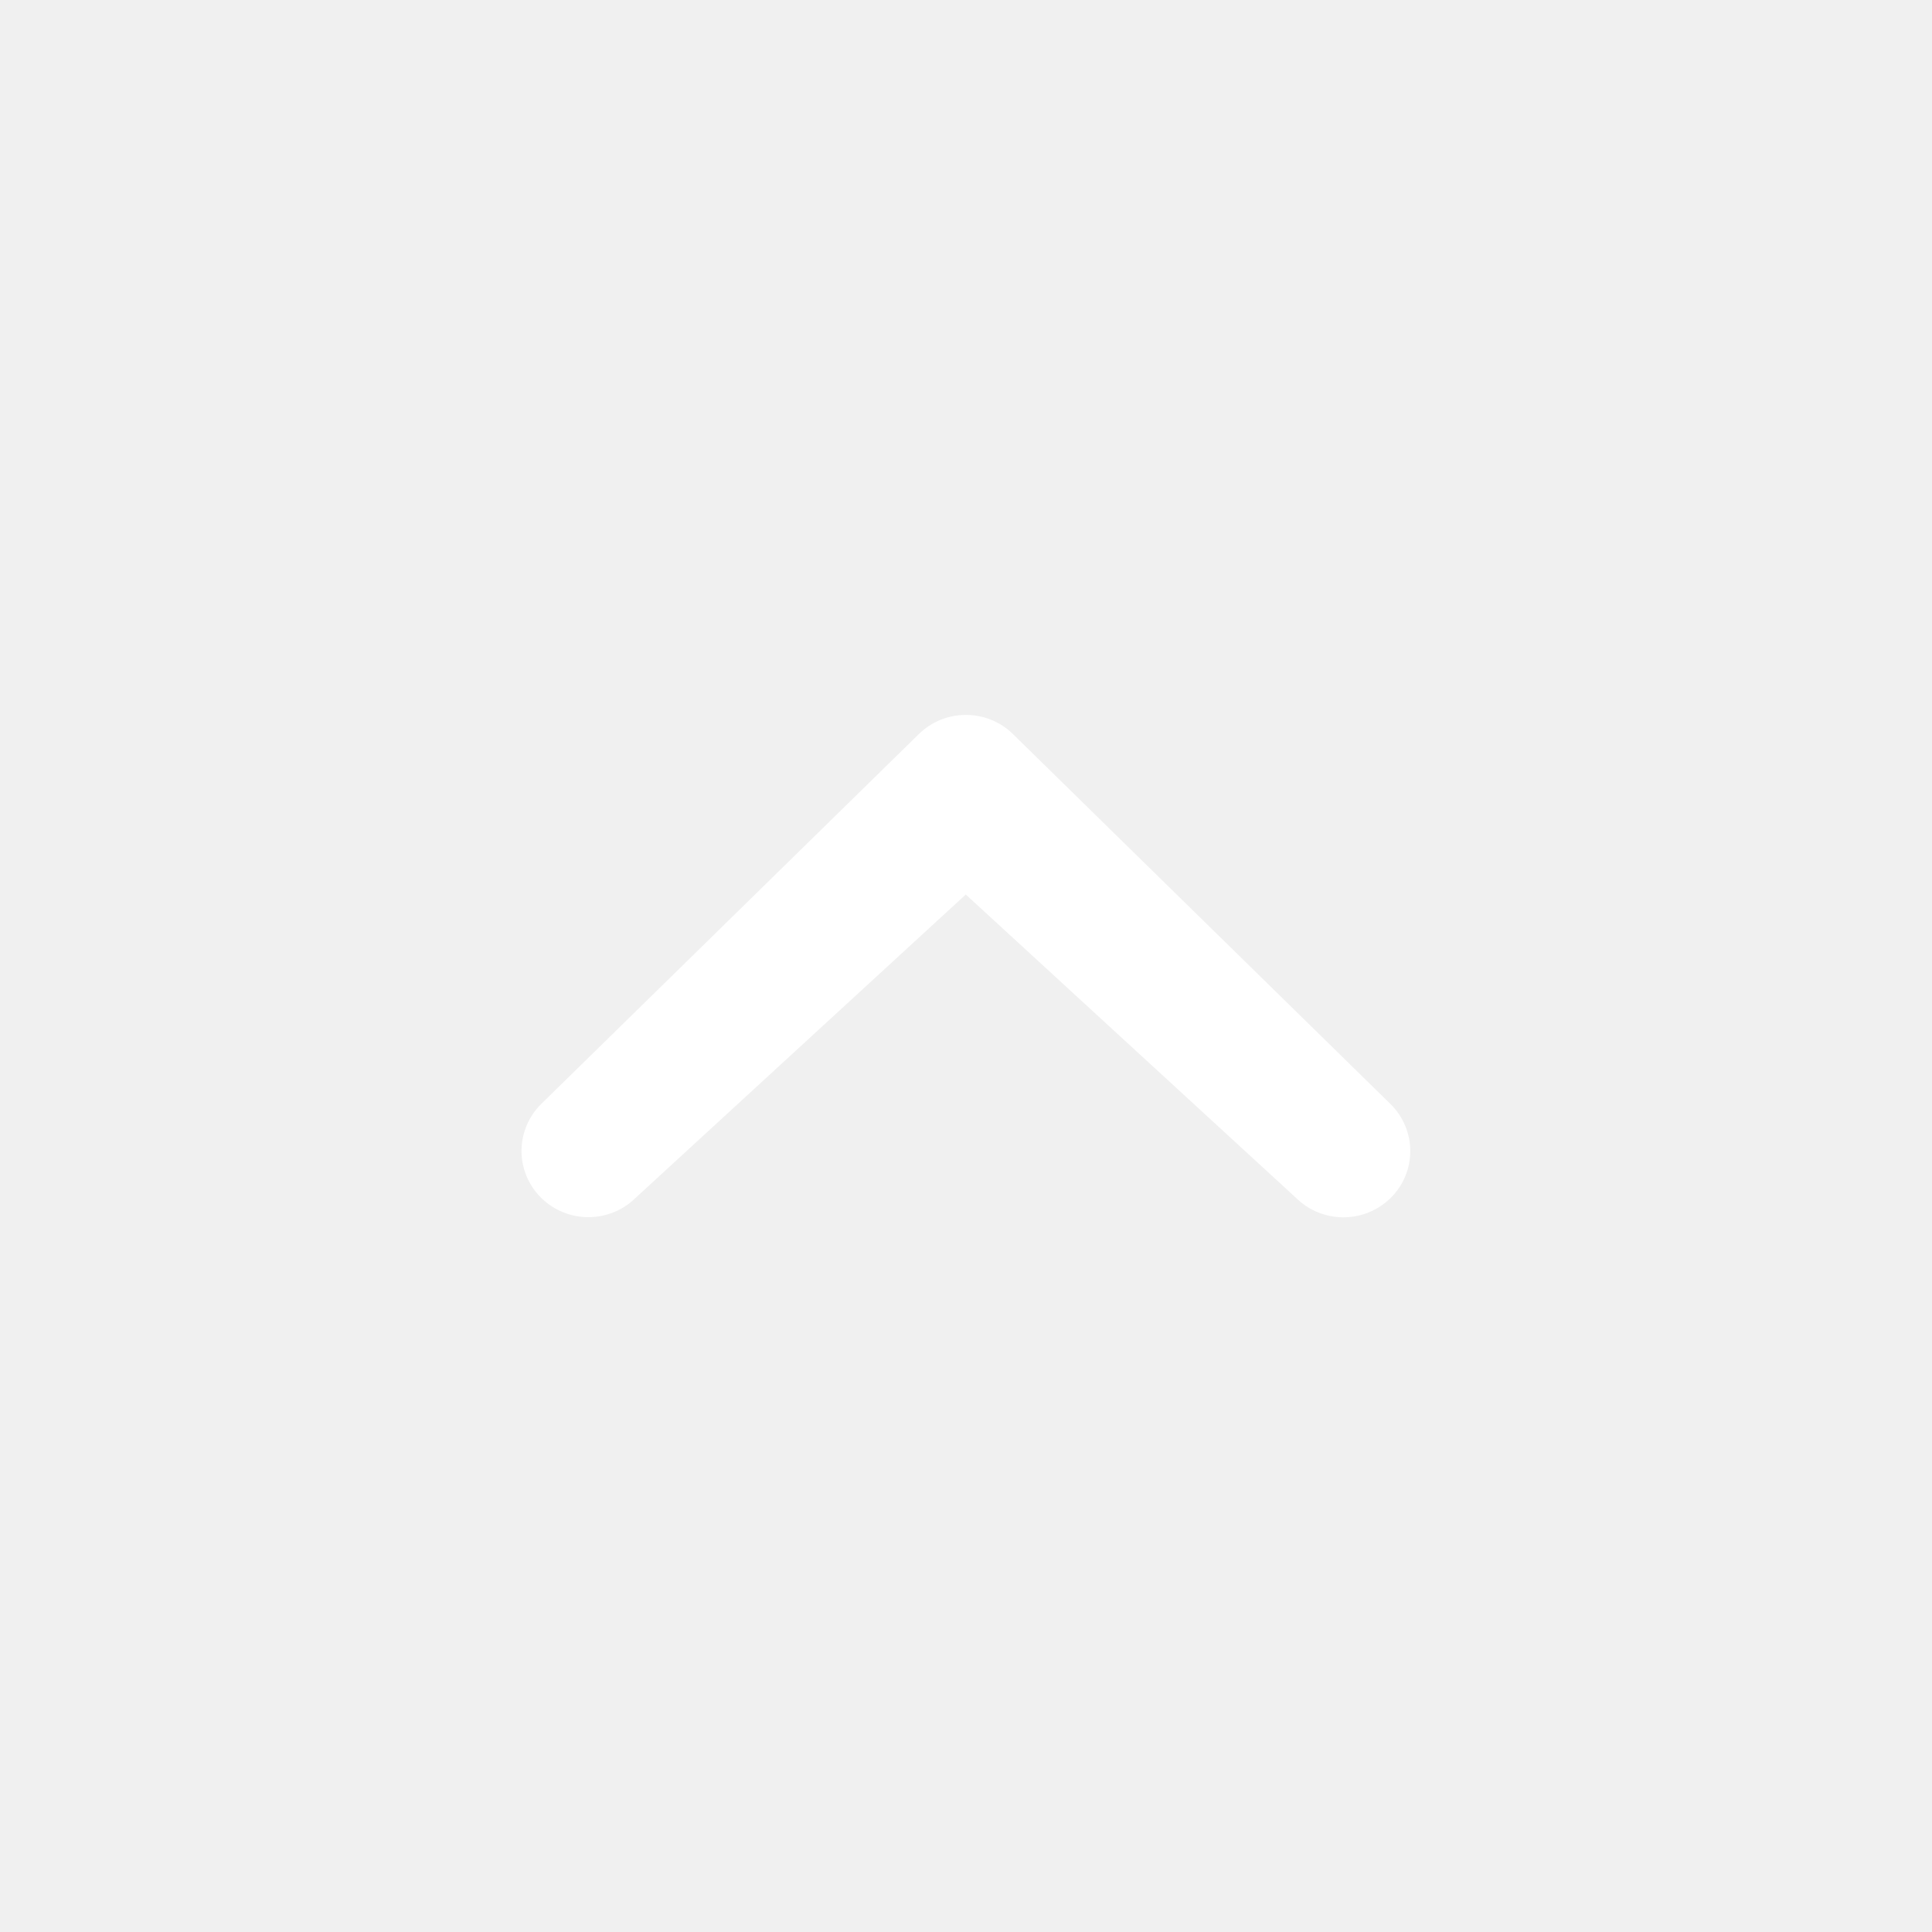
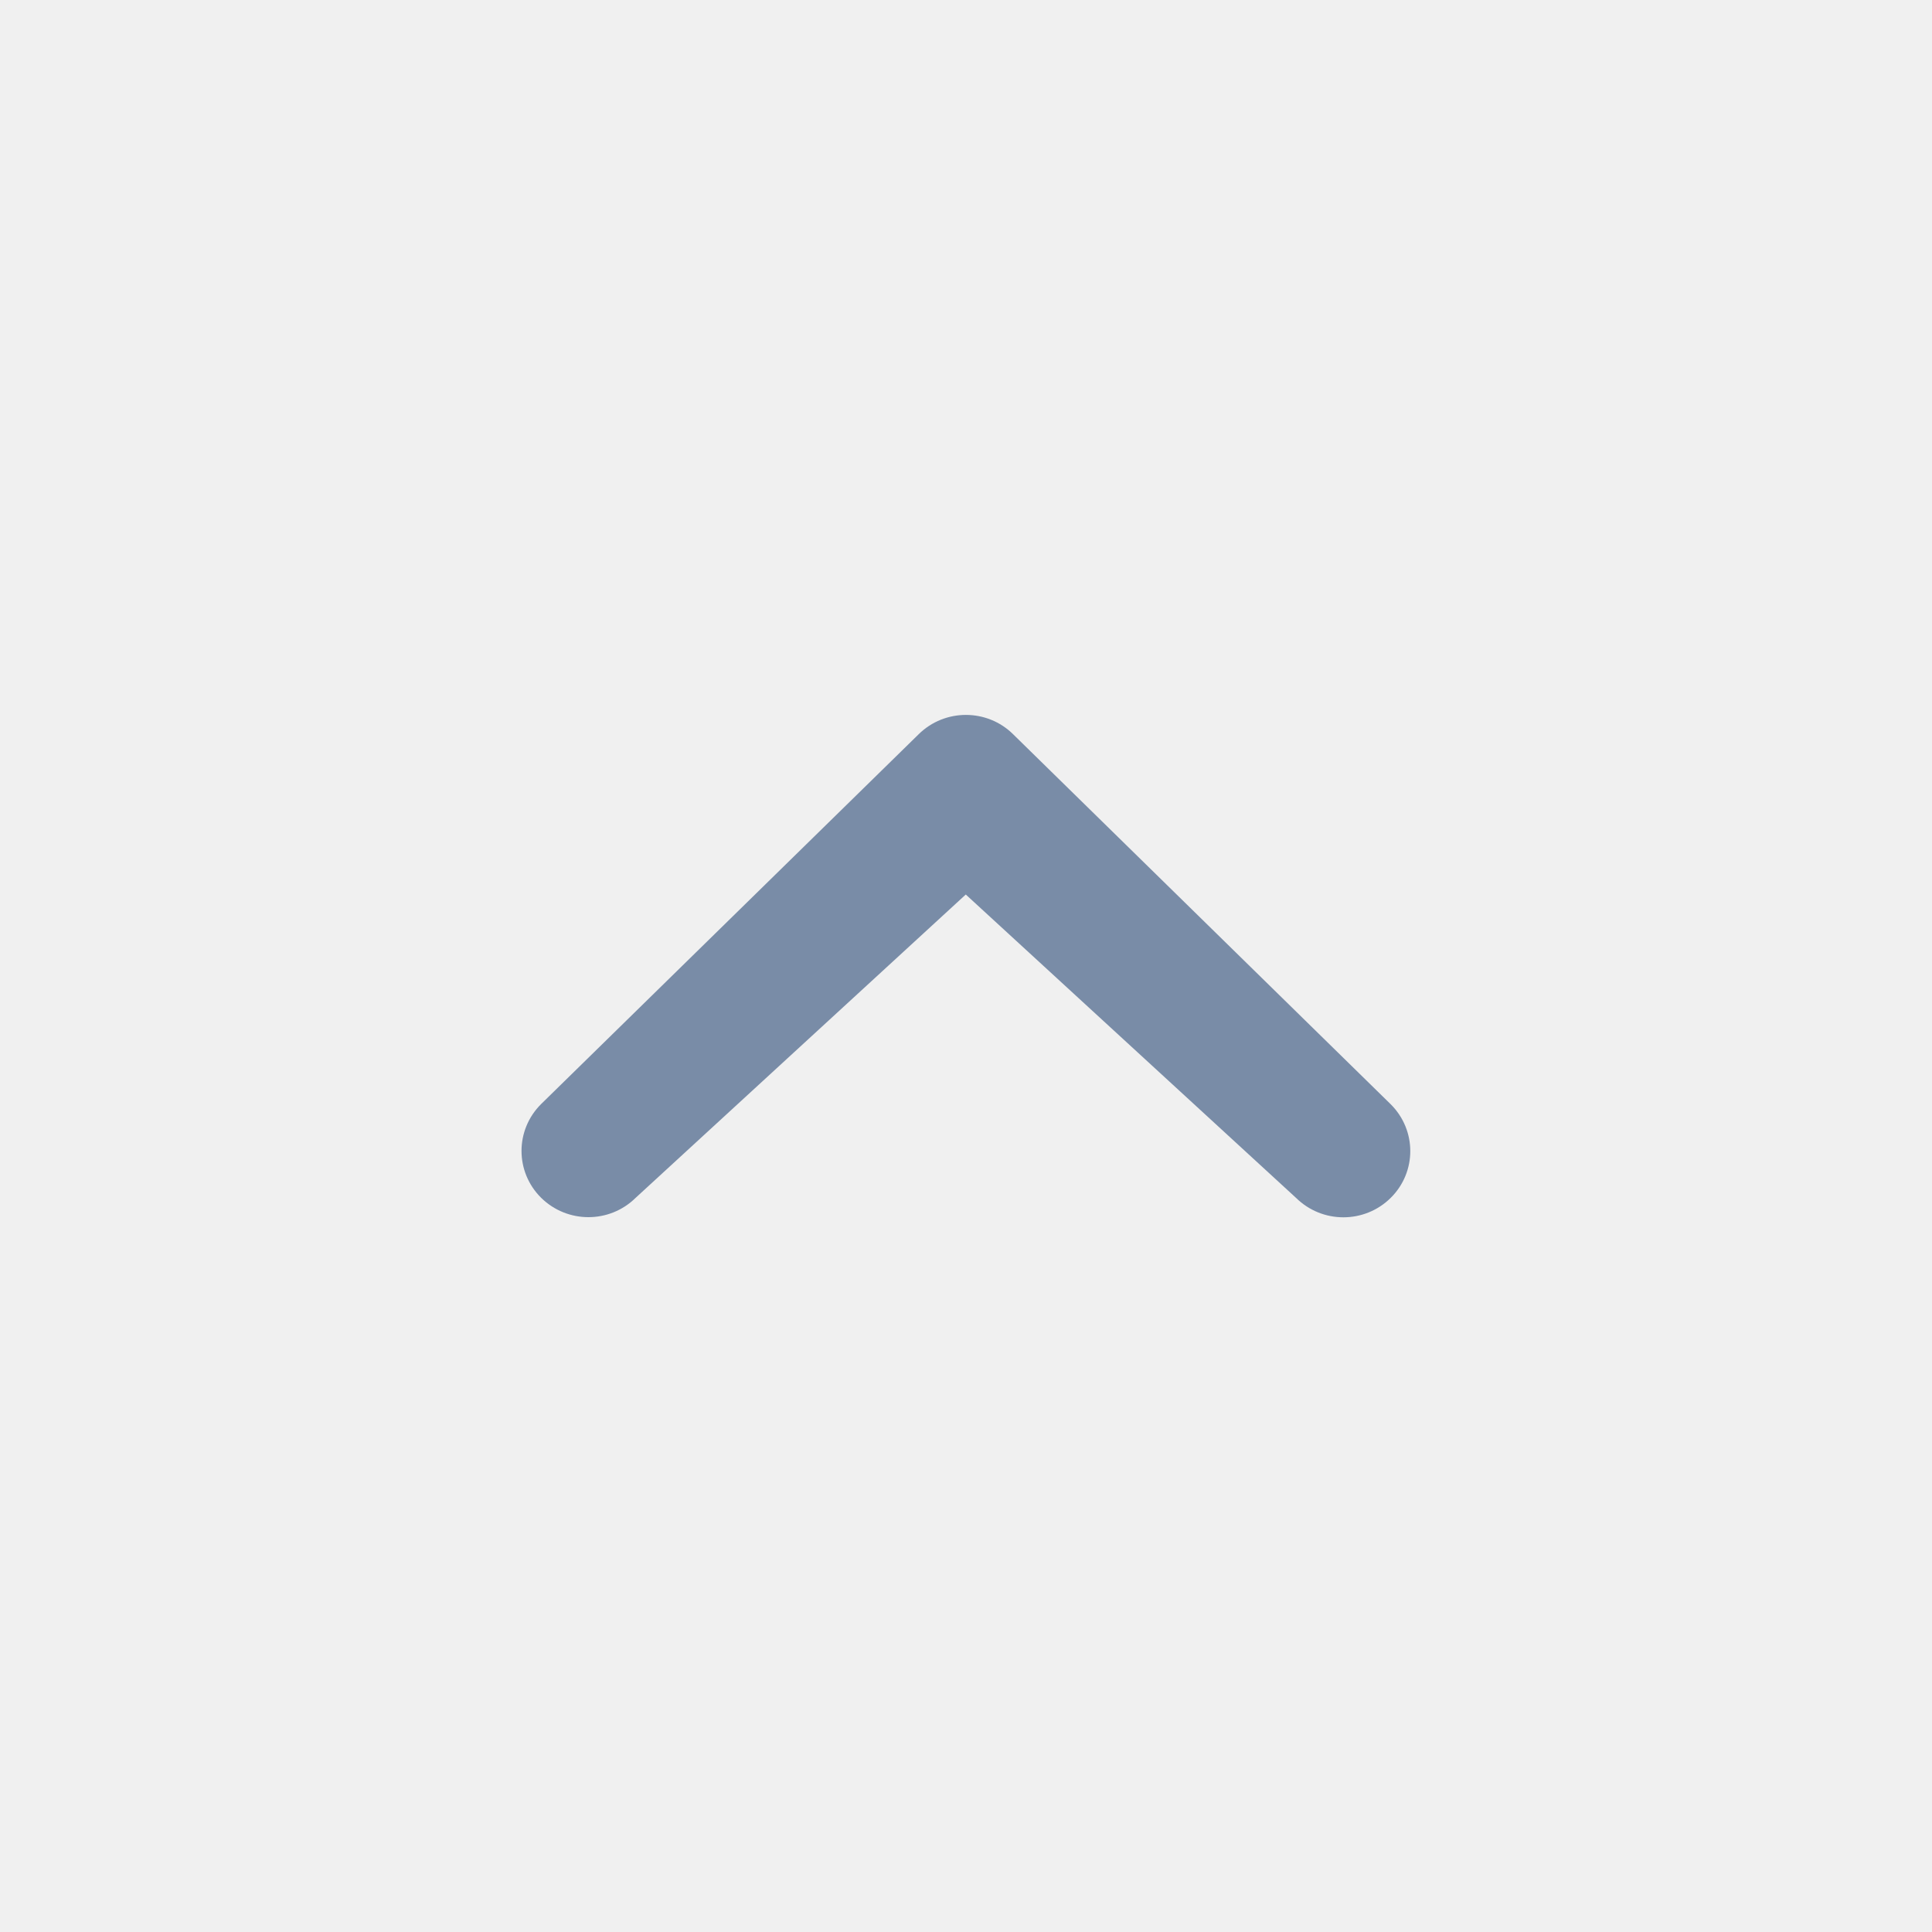
<svg xmlns="http://www.w3.org/2000/svg" version="1.1" width="26" height="26" viewBox="0 0 26 26">
  <g>
</g>
-   <path d="M8.555 16.119c-0.352 0.348-0.92 0.348-1.273 0-0.351-0.348-0.352-0.911 0-1.261l5.080-4.976c0.352-0.348 0.922-0.348 1.273 0l5.080 4.978c0.352 0.35 0.352 0.913 0 1.261s-0.92 0.348-1.273 0l-4.445-4.083-4.443 4.082z" fill="#FFF" />
+   <path d="M8.555 16.119c-0.352 0.348-0.92 0.348-1.273 0-0.351-0.348-0.352-0.911 0-1.261l5.080-4.976c0.352-0.348 0.922-0.348 1.273 0l5.080 4.978c0.352 0.35 0.352 0.913 0 1.261s-0.92 0.348-1.273 0l-4.445-4.083-4.443 4.082z" fill="#798ca7" />
</svg>
